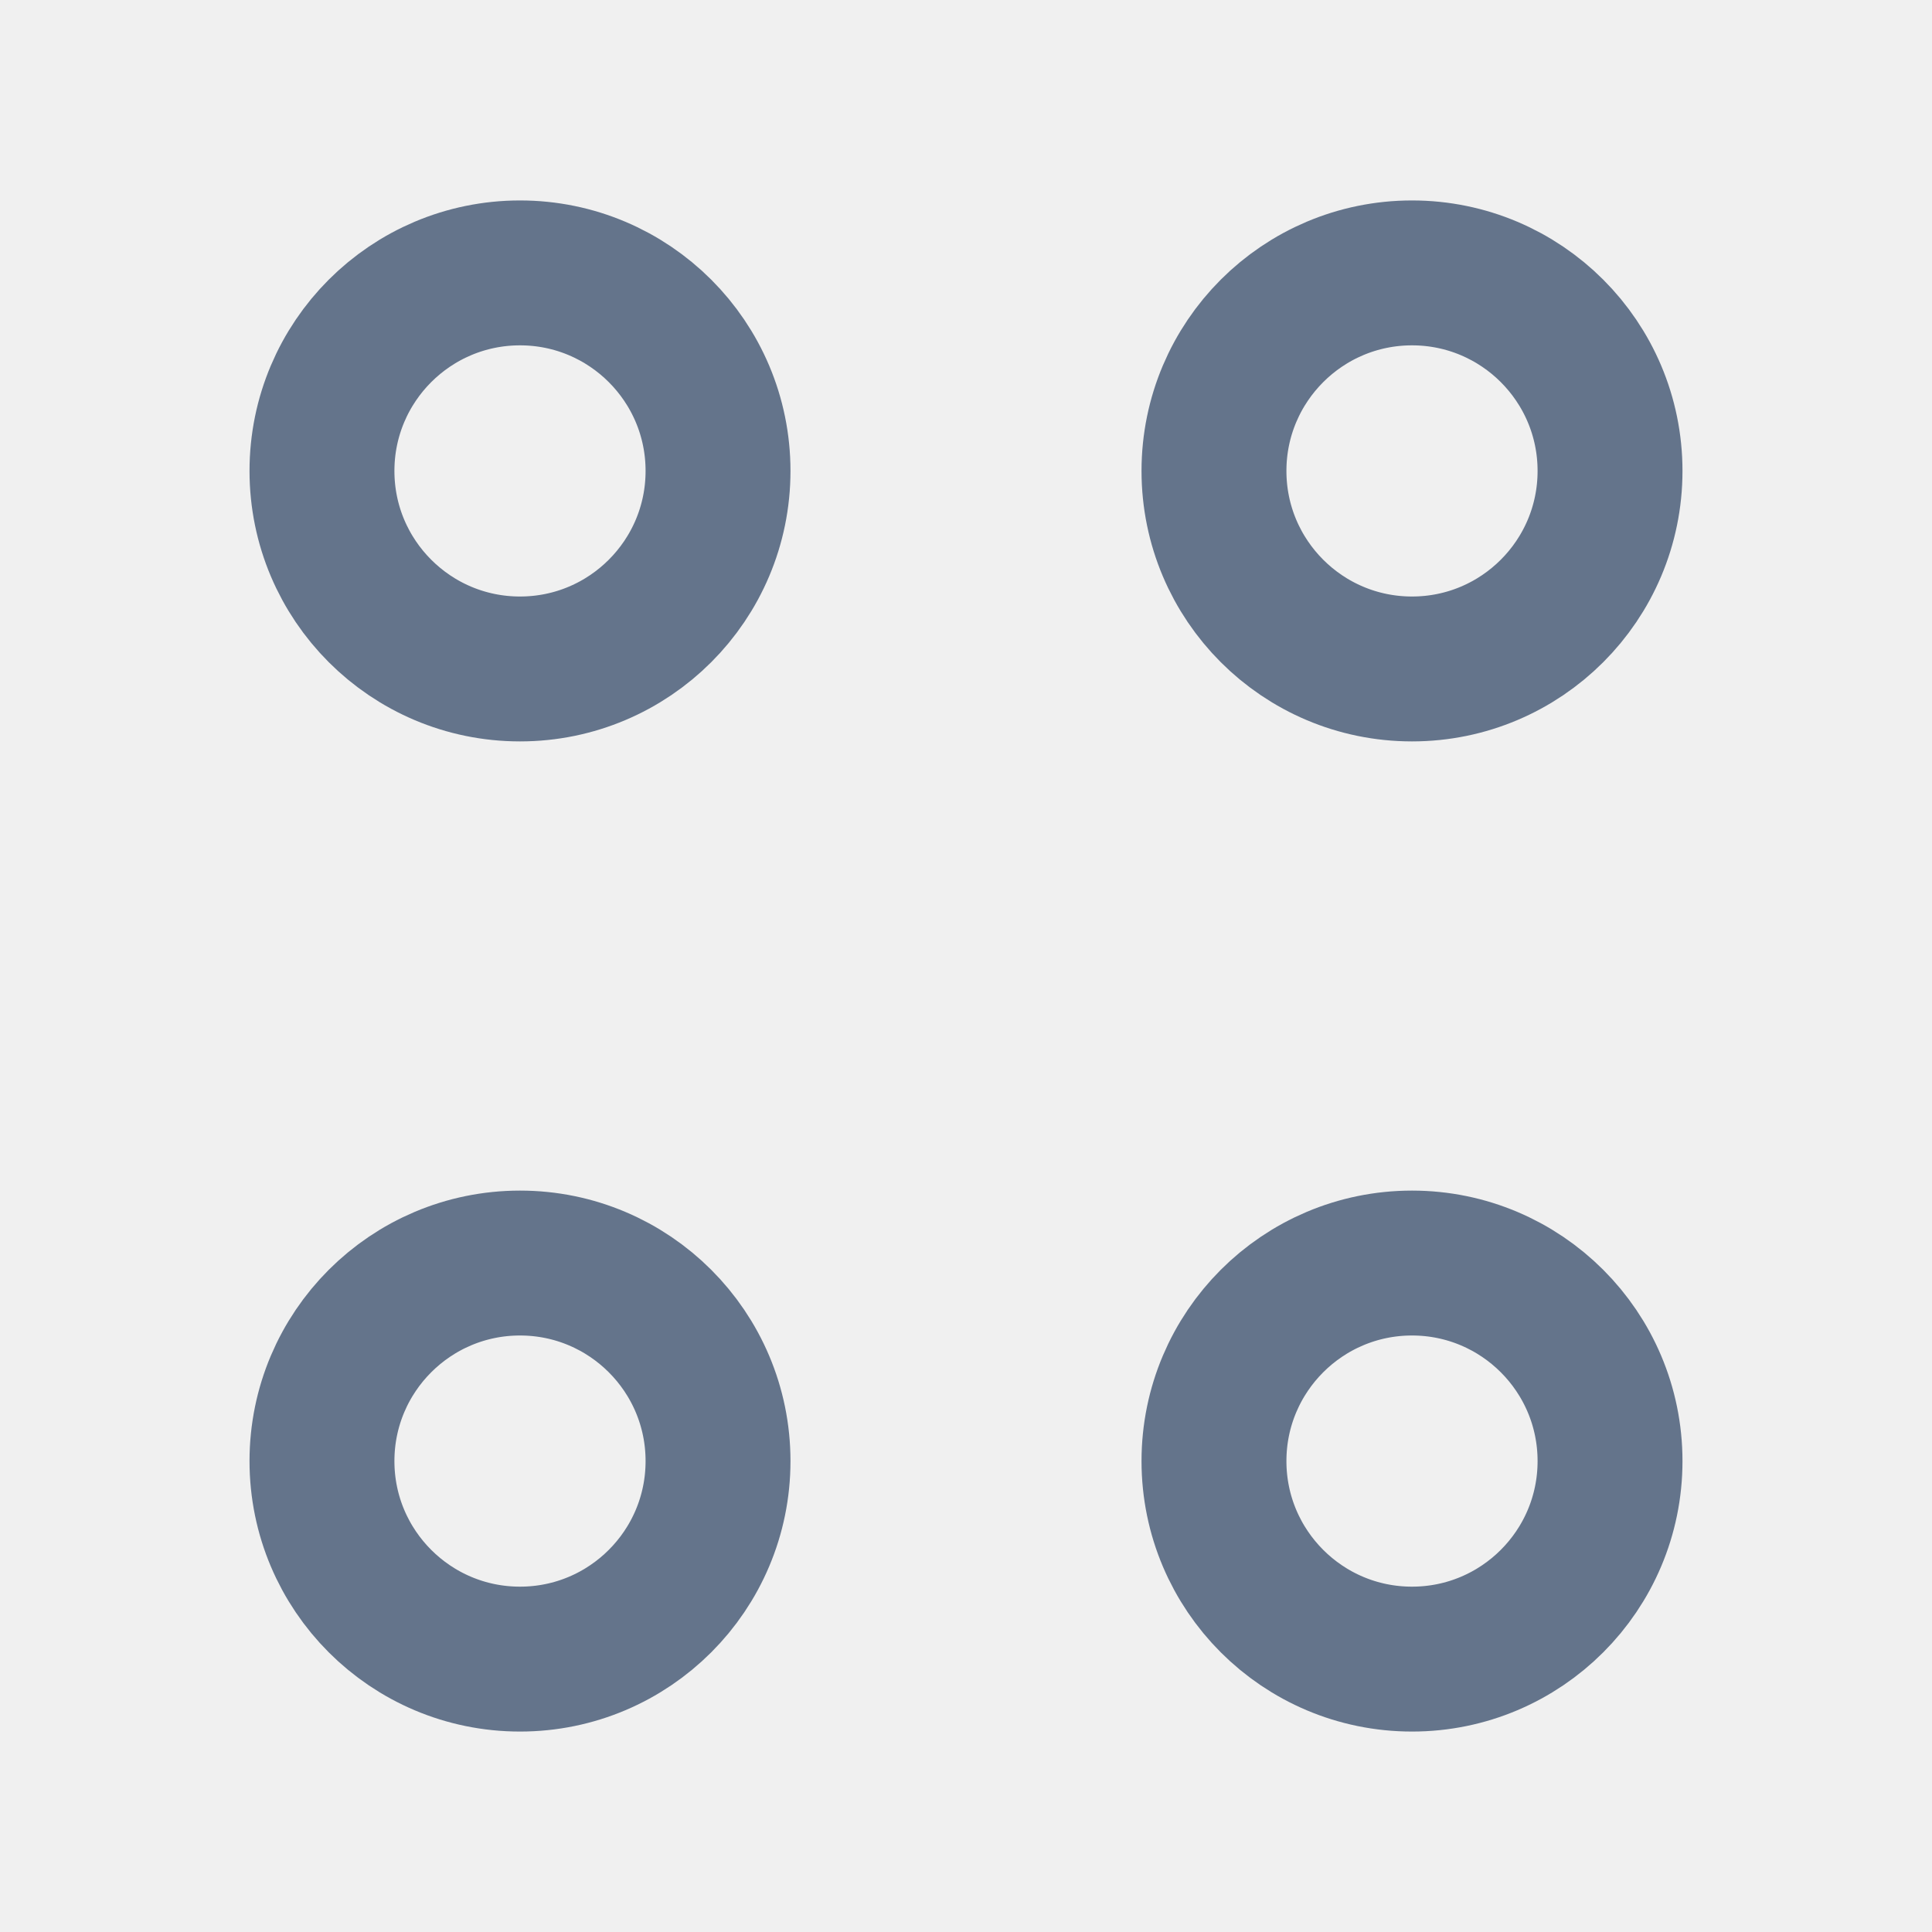
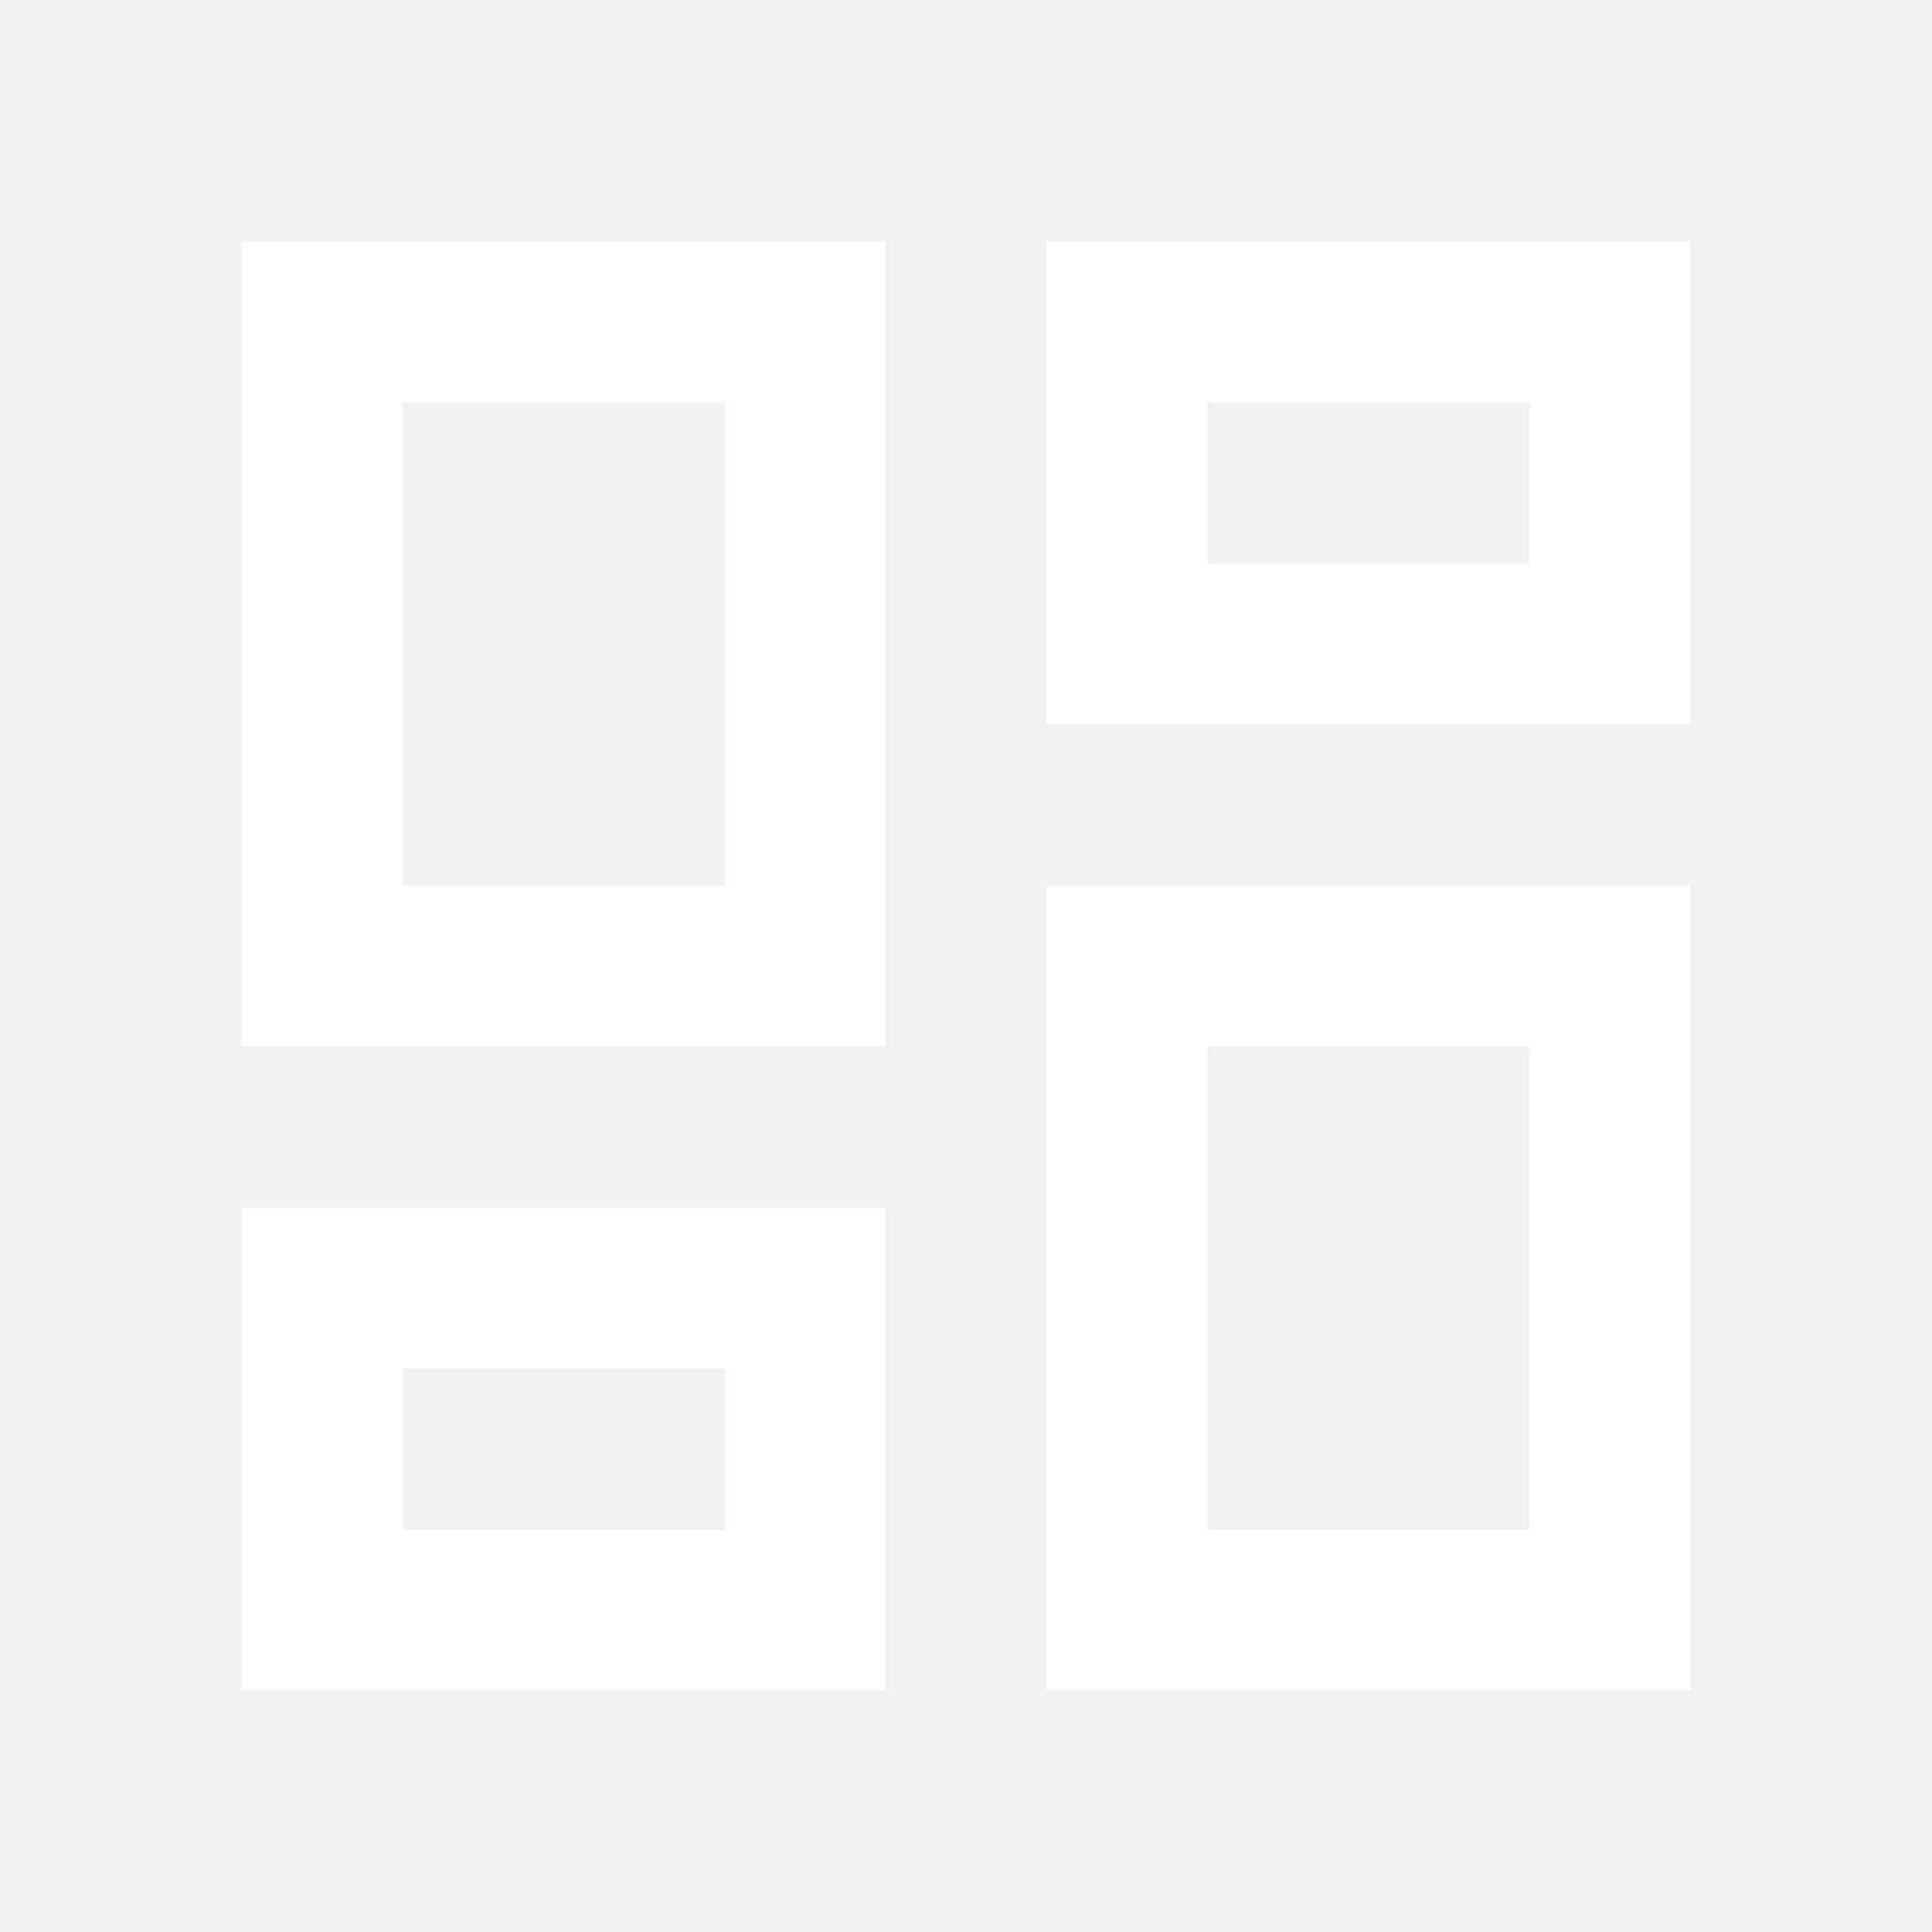
- <svg xmlns="http://www.w3.org/2000/svg" width="20" height="20" viewBox="0 0 20 20" fill="none">
-   <path d="M14.617 6.925C15.749 6.925 16.667 6.007 16.667 4.875C16.667 3.743 15.749 2.825 14.617 2.825C13.485 2.825 12.567 3.743 12.567 4.875C12.567 6.007 13.485 6.925 14.617 6.925Z" stroke="#64748B" stroke-width="1.5" stroke-miterlimit="10" stroke-linecap="round" stroke-linejoin="round" />
-   <path d="M5.383 6.925C6.515 6.925 7.433 6.007 7.433 4.875C7.433 3.743 6.515 2.825 5.383 2.825C4.251 2.825 3.333 3.743 3.333 4.875C3.333 6.007 4.251 6.925 5.383 6.925Z" stroke="#64748B" stroke-width="1.5" stroke-miterlimit="10" stroke-linecap="round" stroke-linejoin="round" />
-   <path d="M14.617 17.175C15.749 17.175 16.667 16.257 16.667 15.125C16.667 13.993 15.749 13.075 14.617 13.075C13.485 13.075 12.567 13.993 12.567 15.125C12.567 16.257 13.485 17.175 14.617 17.175Z" stroke="#64748B" stroke-width="1.5" stroke-miterlimit="10" stroke-linecap="round" stroke-linejoin="round" />
-   <path d="M5.383 17.175C6.515 17.175 7.433 16.257 7.433 15.125C7.433 13.993 6.515 13.075 5.383 13.075C4.251 13.075 3.333 13.993 3.333 15.125C3.333 16.257 4.251 17.175 5.383 17.175Z" stroke="#64748B" stroke-width="1.5" stroke-miterlimit="10" stroke-linecap="round" stroke-linejoin="round" />
+ <svg xmlns="http://www.w3.org/2000/svg" width="24" height="24" viewBox="0 0 24 24" fill="none">
+   <g clip-path="url(#clip0_32_6143)">
+     <path d="M19 5V7H15V5H19ZM9 5V11H5V5H9ZM19 13V19H15V13H19ZM9 17V19H5V17H9ZM21 3H13V9H21V3ZM11 3H3V13H11V3ZM21 11H13V21H21V11ZM11 15H3V21H11V15Z" fill="white" />
+   </g>
+   <defs>
+     <clipPath id="clip0_32_6143">
+       <rect width="24" height="24" fill="white" />
+     </clipPath>
+   </defs>
</svg>
